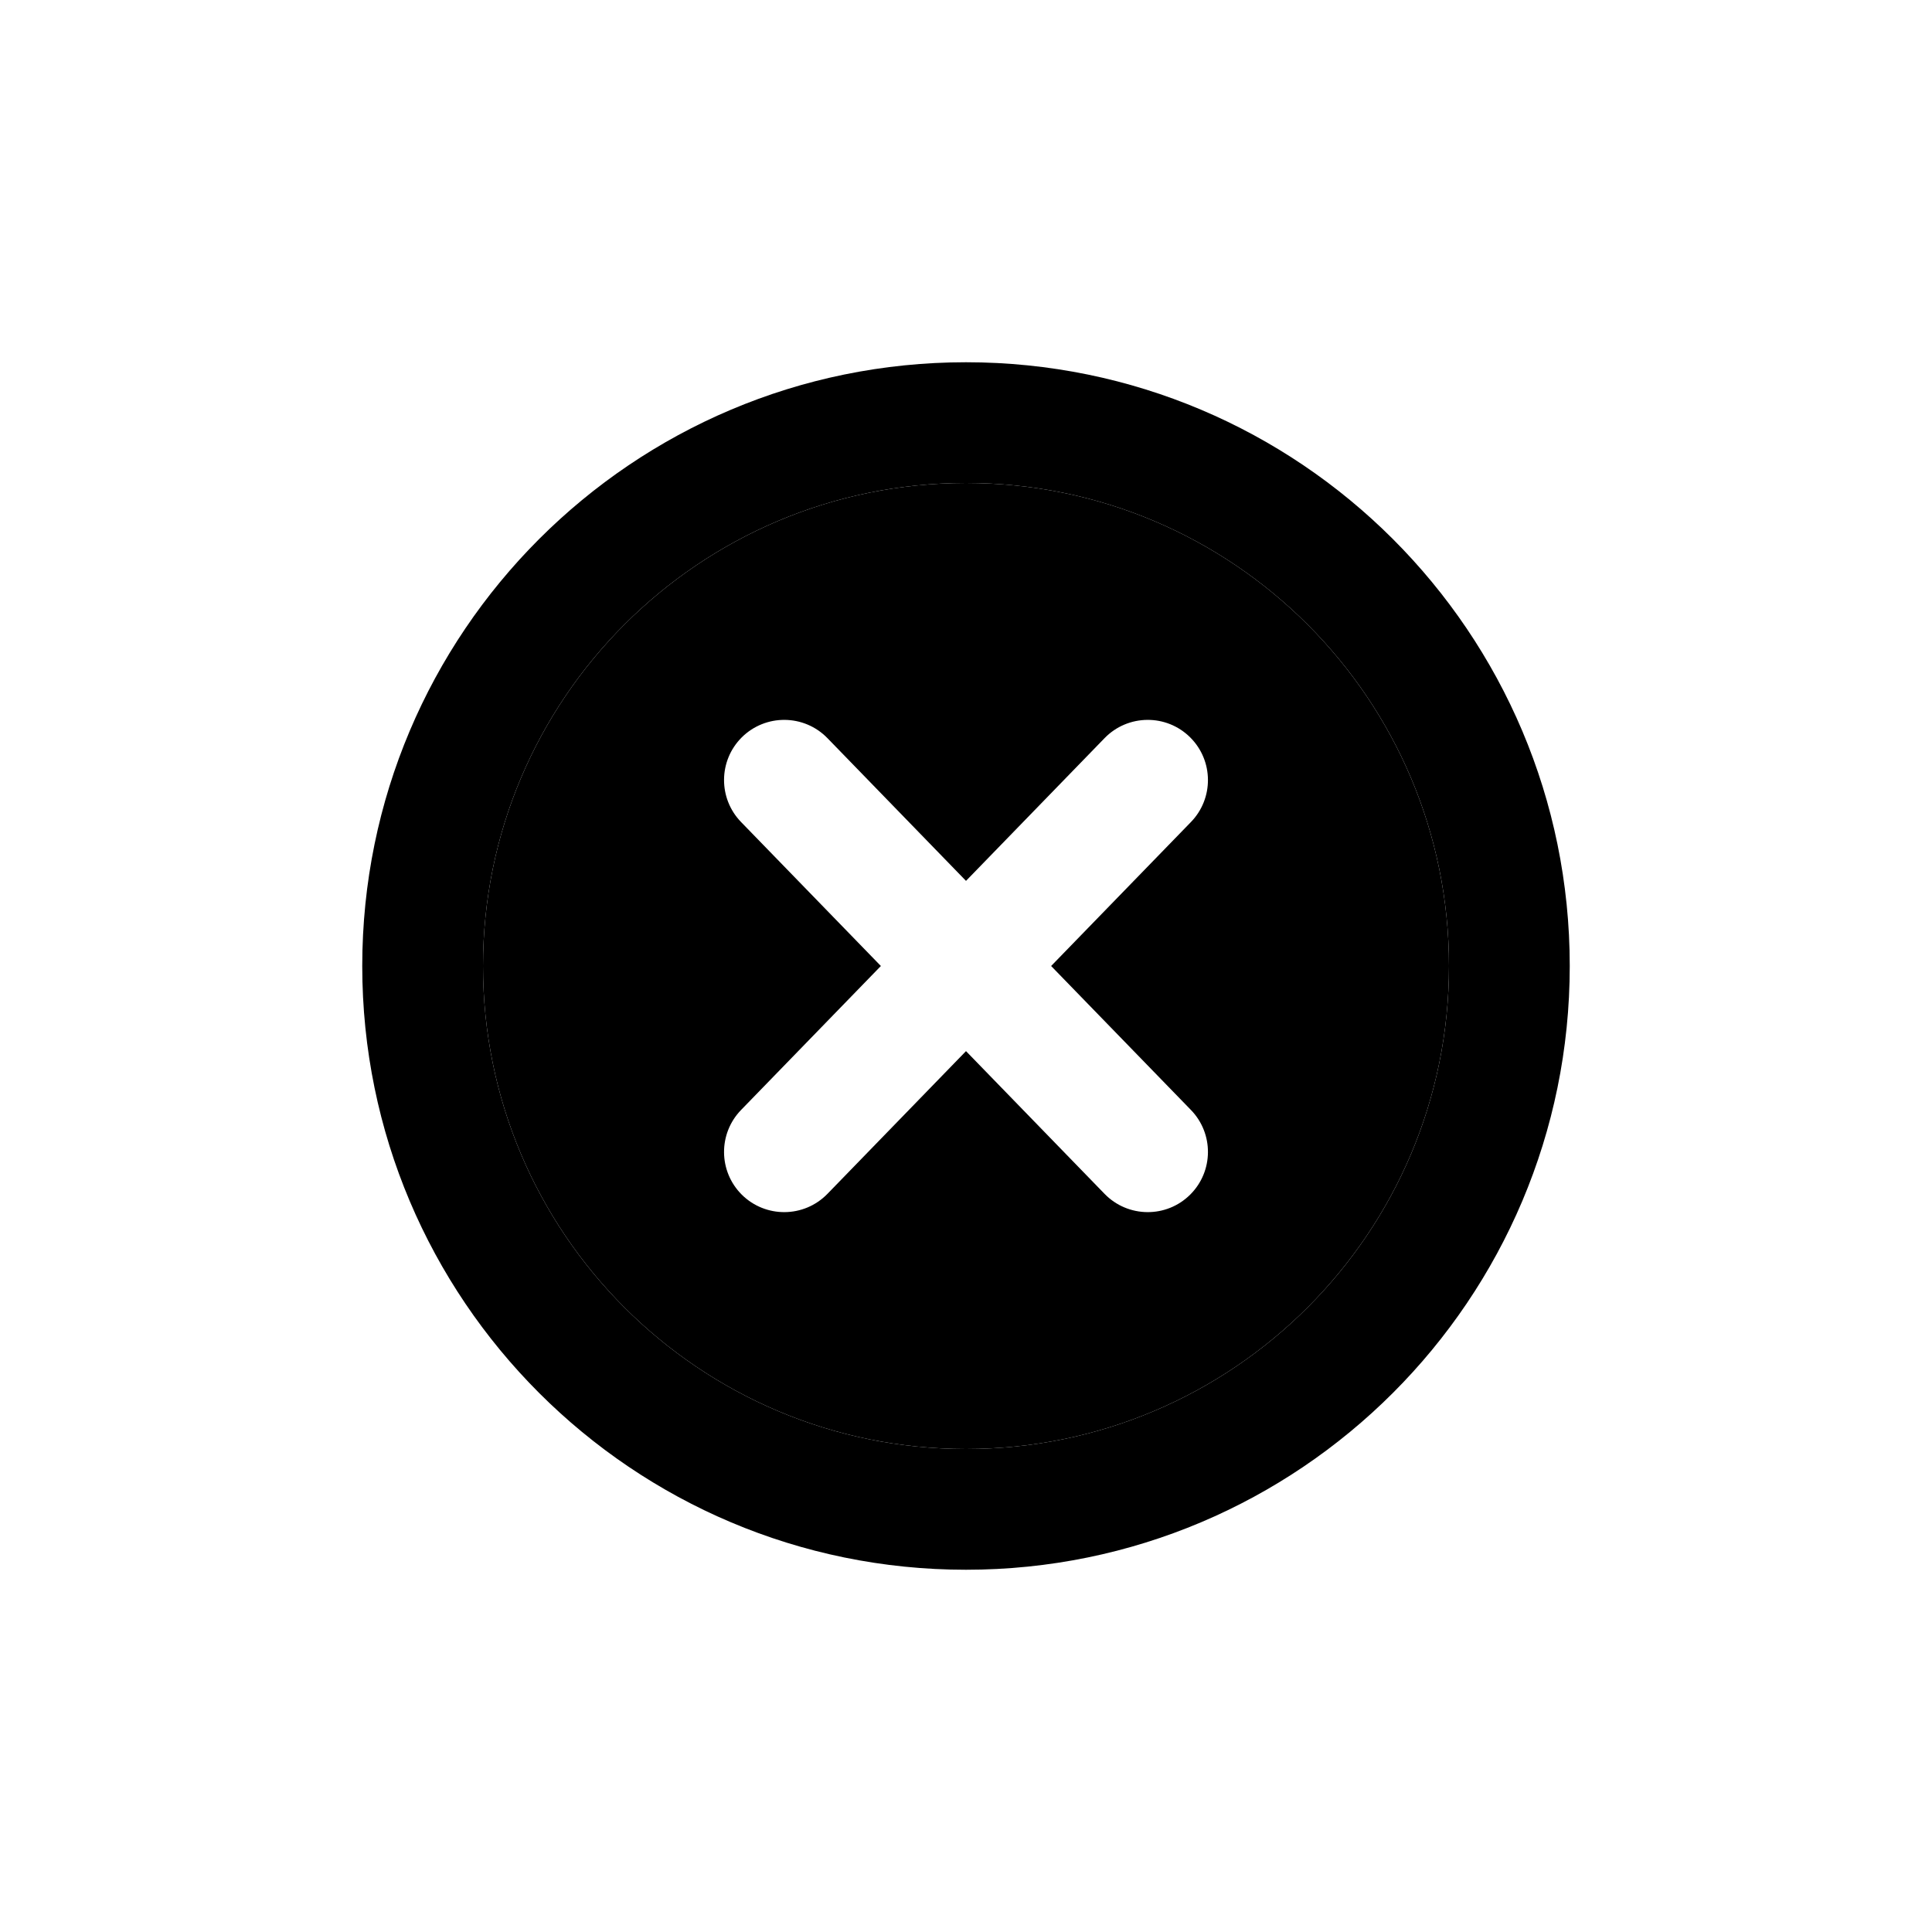
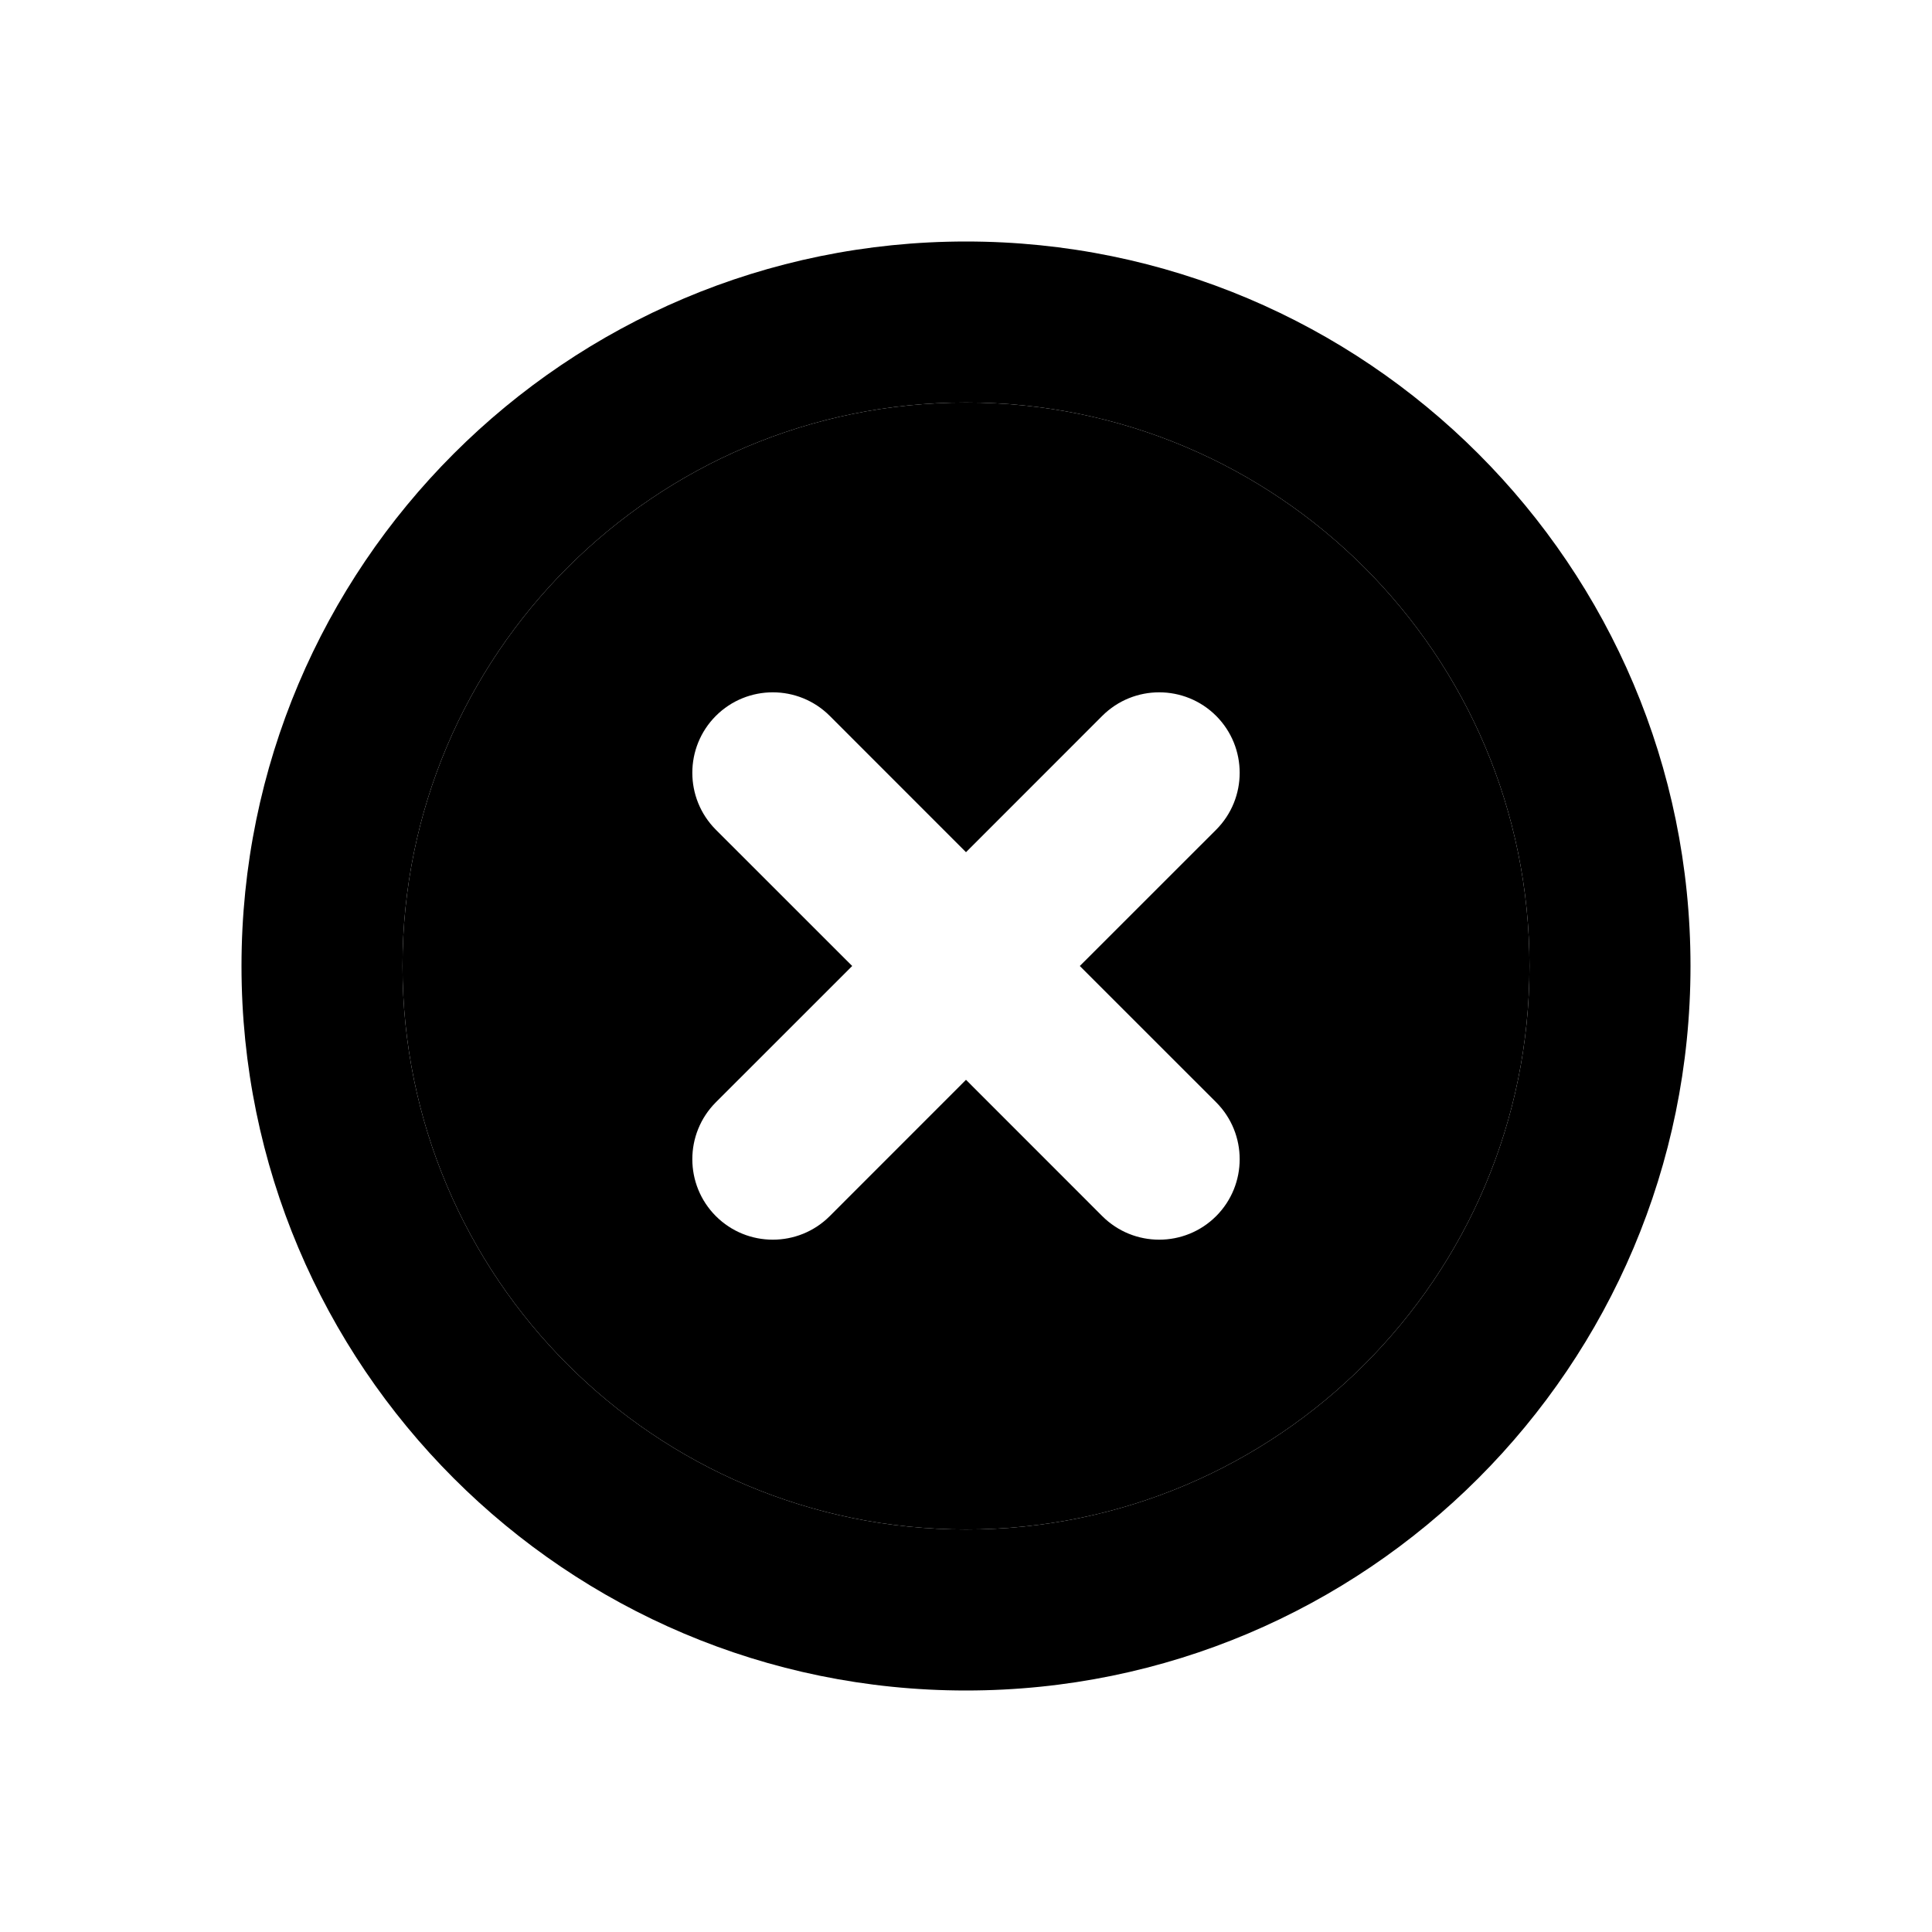
<svg xmlns="http://www.w3.org/2000/svg" width="32" height="32" viewBox="0 0 32 32" fill="none">
-   <path fill-rule="evenodd" clip-rule="evenodd" d="M26 16C26 21.523 21.523 26 16 26C10.477 26 6 21.523 6 16C6 10.477 10.477 6 16 6C21.523 6 26 10.477 26 16ZM24 16C24 20.418 20.418 24 16 24C11.582 24 8 20.418 8 16C8 11.582 11.582 8 16 8C20.418 8 24 11.582 24 16Z" fill="currentColor" />
-   <path fill-rule="evenodd" clip-rule="evenodd" d="M16 24C20.418 24 24 20.418 24 16C24 11.582 20.418 8 16 8C11.582 8 8 11.582 8 16C8 20.418 11.582 24 16 24ZM19.726 13.615L17.41 16L19.726 18.385C20.105 18.776 20.101 19.399 19.715 19.785C19.322 20.178 18.683 20.173 18.295 19.774L16 17.41L13.705 19.774C13.317 20.173 12.678 20.178 12.284 19.785C11.899 19.399 11.895 18.776 12.274 18.385L14.59 16L12.274 13.615C11.895 13.224 11.899 12.601 12.284 12.215C12.678 11.822 13.317 11.827 13.705 12.226L16 14.59L18.295 12.226C18.683 11.827 19.322 11.822 19.715 12.215C20.101 12.601 20.105 13.224 19.726 13.615Z" fill="currentColor" />
+   <path fill-rule="evenodd" clip-rule="evenodd" d="M25.333 16C25.333 10.845 21.155 6.667 16 6.667C10.845 6.667 6.667 10.845 6.667 16C6.667 21.155 10.845 25.333 16 25.333C21.155 25.333 25.333 21.155 25.333 16ZM20.143 11.857C19.622 11.337 18.778 11.337 18.257 11.857L16 14.115L13.743 11.857C13.222 11.337 12.378 11.337 11.857 11.857C11.337 12.378 11.337 13.222 11.857 13.743L14.115 16L11.857 18.257C11.337 18.778 11.337 19.622 11.857 20.143C12.378 20.663 13.222 20.663 13.743 20.143L16 17.885L18.257 20.143C18.778 20.663 19.622 20.663 20.143 20.143C20.663 19.622 20.663 18.778 20.143 18.257L17.885 16L20.143 13.743C20.663 13.222 20.663 12.378 20.143 11.857Z" fill="currentColor" />
+   <path fill-rule="evenodd" clip-rule="evenodd" d="M16 6.667C21.155 6.667 25.333 10.845 25.333 16C25.333 21.155 21.155 25.333 16 25.333C10.845 25.333 6.667 21.155 6.667 16C6.667 10.845 10.845 6.667 16 6.667ZM16 28C22.627 28 28 22.627 28 16C28 9.373 22.627 4 16 4C9.373 4 4 9.373 4 16C4 22.627 9.373 28 16 28Z" fill="currentColor" />
</svg>
